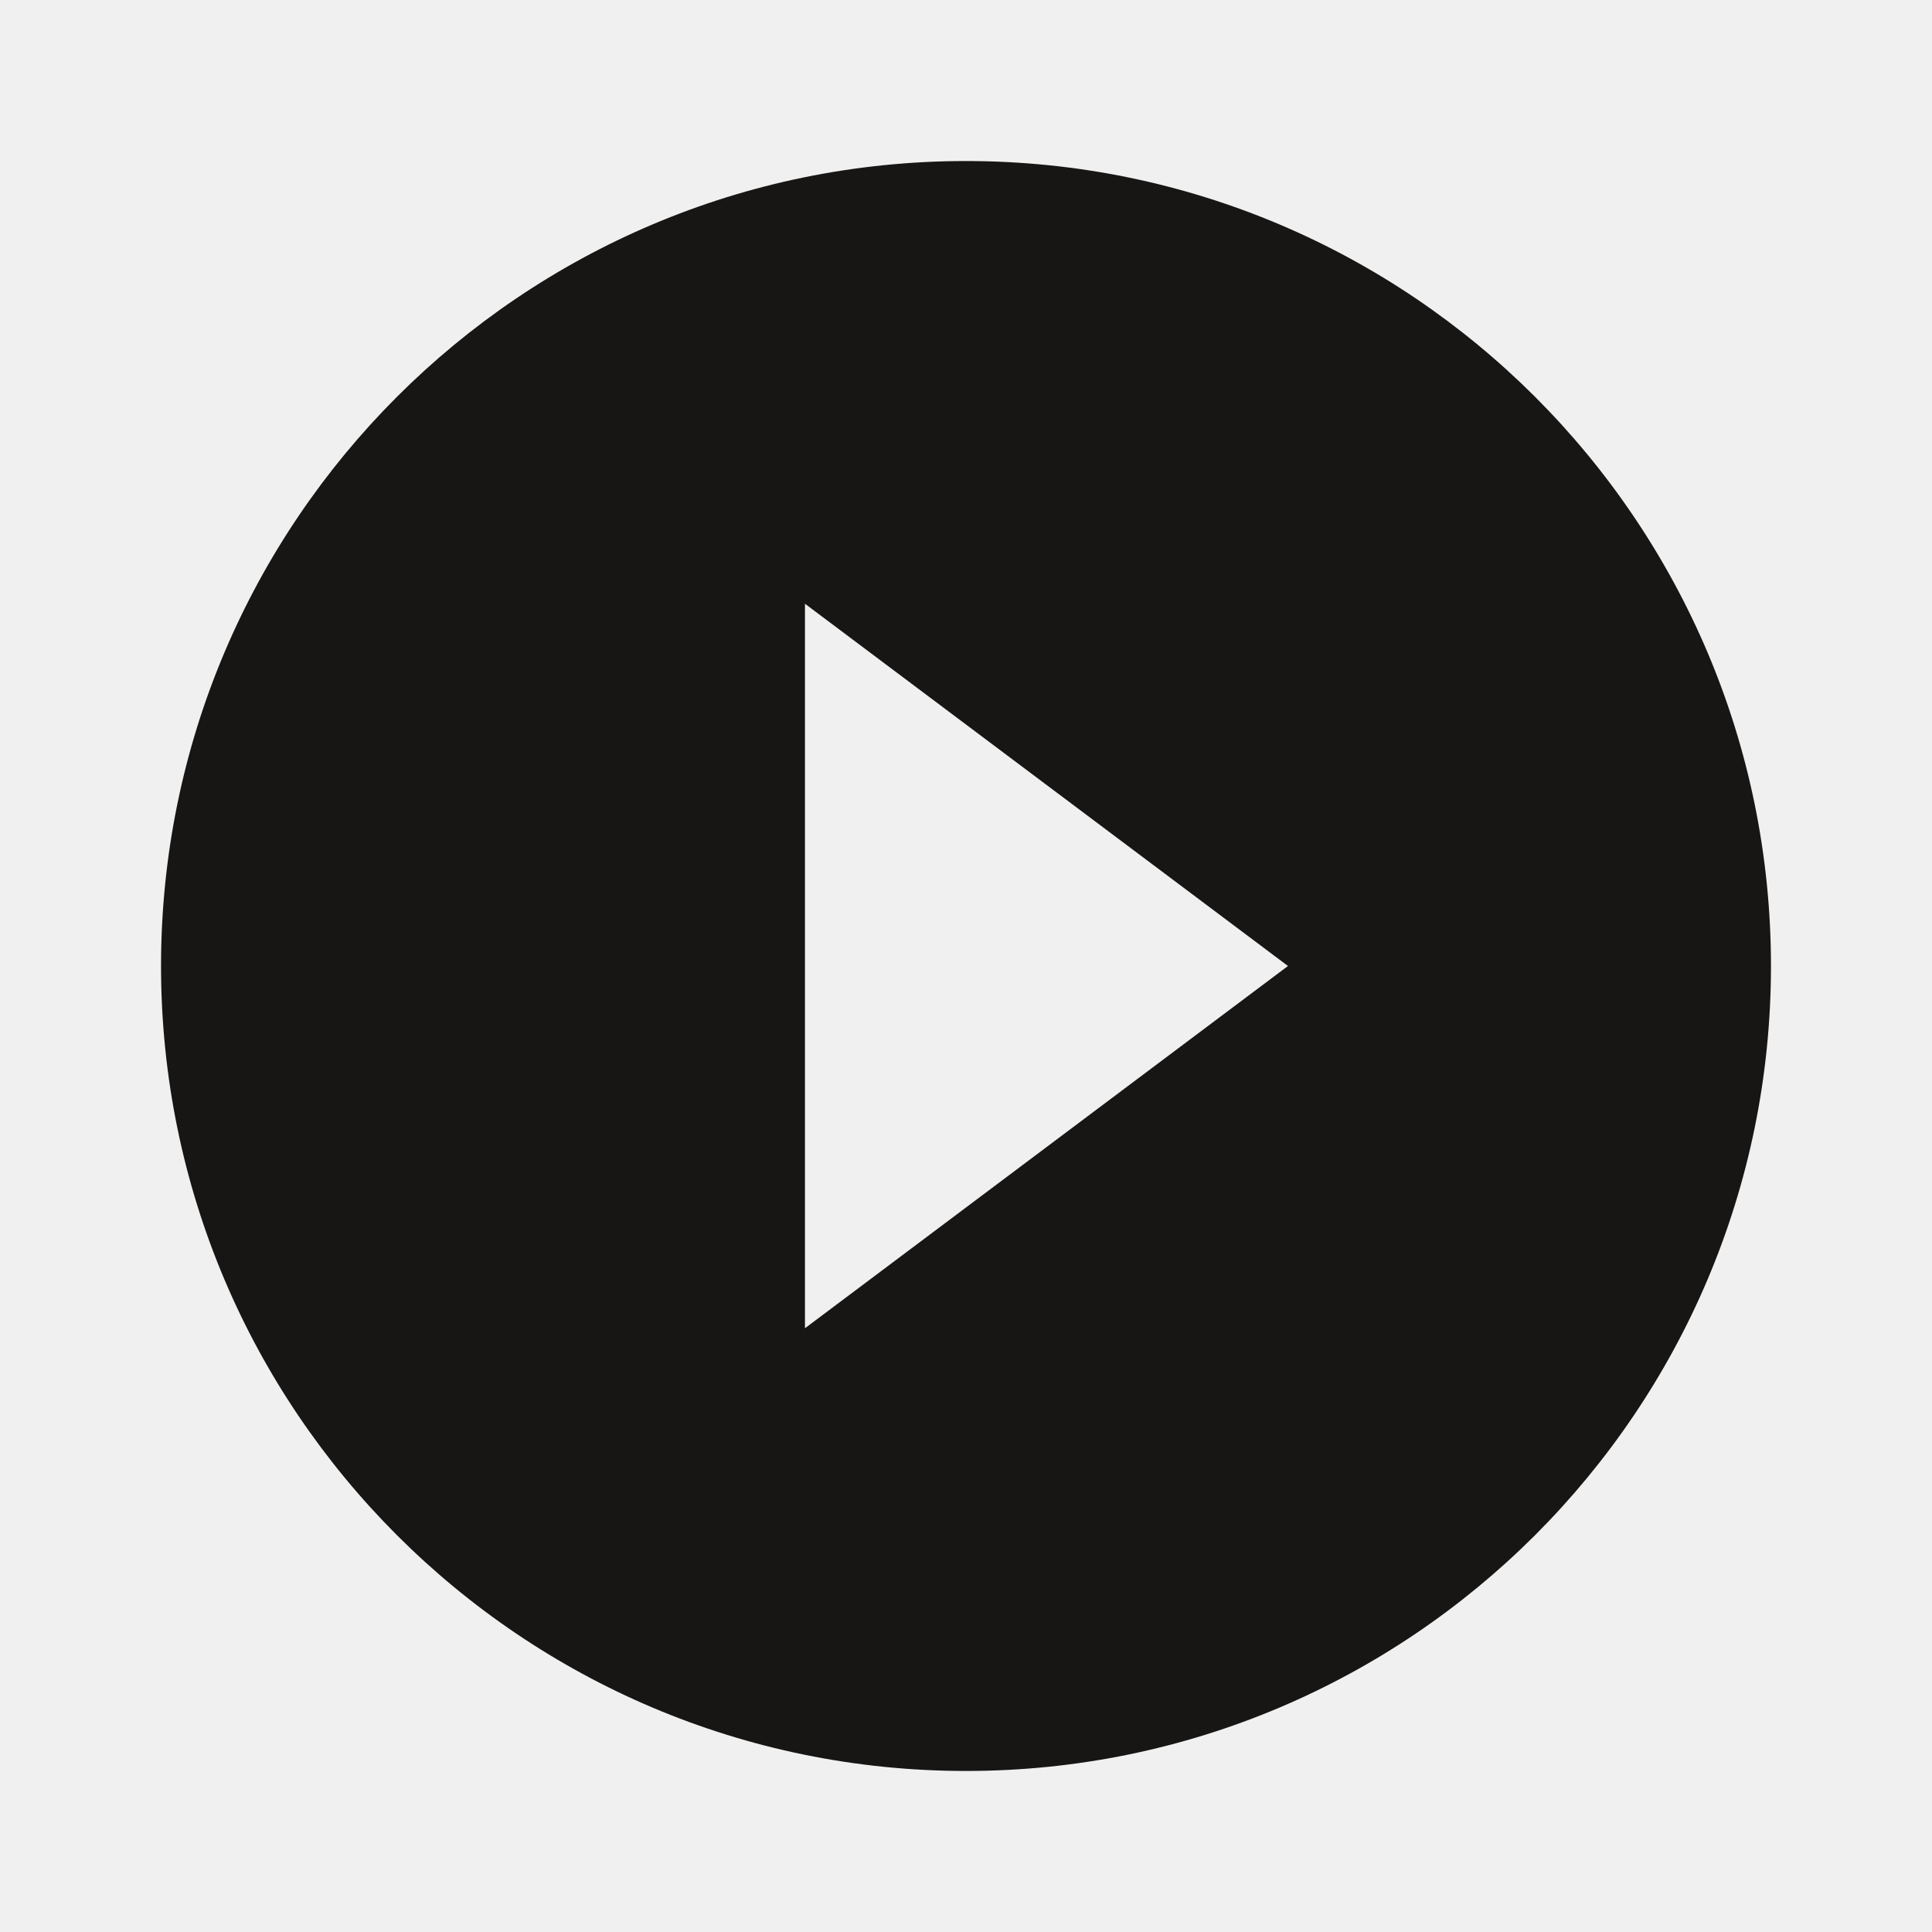
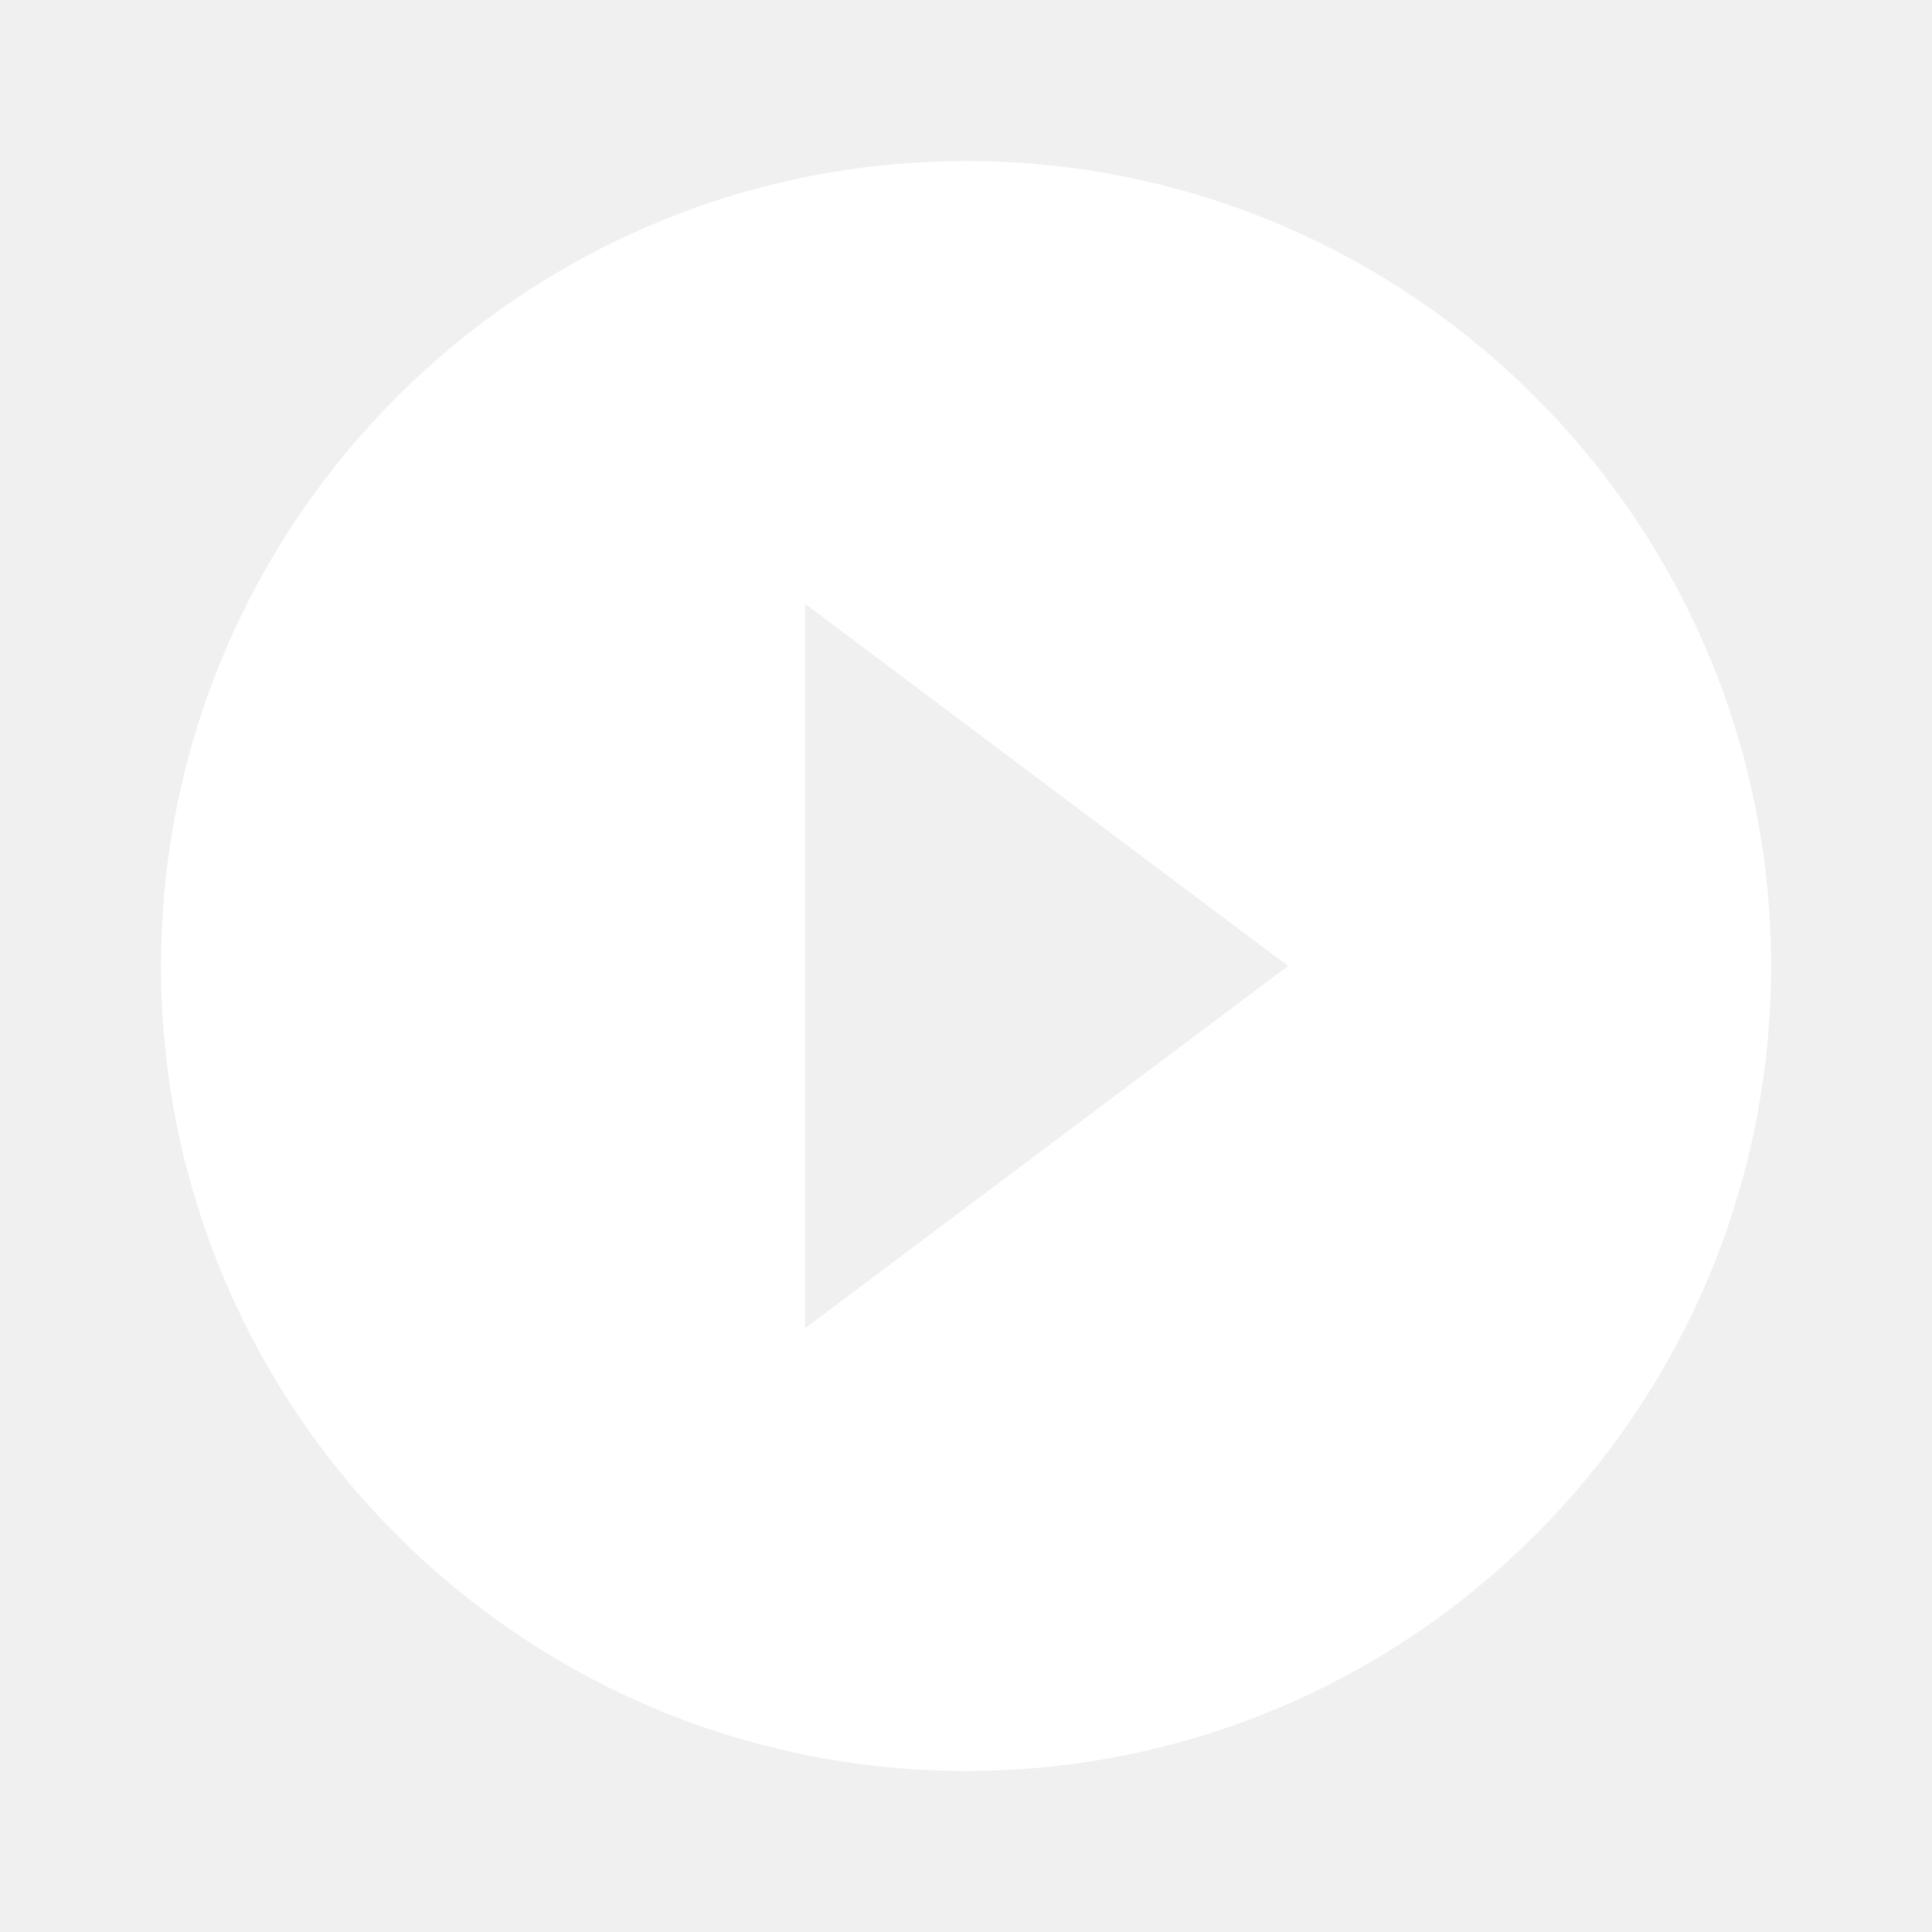
<svg xmlns="http://www.w3.org/2000/svg" width="20" height="20" viewBox="0 0 20 20" fill="none">
-   <g clip-path="url(#clip0_1838_4445)">
-     <path d="M10 1.667C5.4 1.667 1.667 5.4 1.667 10C1.667 14.6 5.4 18.333 10 18.333C14.6 18.333 18.333 14.6 18.333 10C18.333 5.4 14.6 1.667 10 1.667ZM8.333 13.75V6.25L13.333 10L8.333 13.75Z" fill="#171615" />
+   <g clip-path="url(#clip0_3686_10018)">
+     <path d="M10 1.667C5.4 1.667 1.667 5.4 1.667 10C1.667 14.6 5.4 18.333 10 18.333C14.6 18.333 18.334 14.6 18.334 10C18.334 5.4 14.6 1.667 10 1.667ZM8.334 13.75V6.25L13.334 10L8.334 13.75Z" fill="white" />
  </g>
  <defs>
-     <clipPath id="clip0_1838_4445">
+     <clipPath id="clip0_3686_10018">
      <rect width="20" height="20" fill="white" />
    </clipPath>
  </defs>
</svg>
